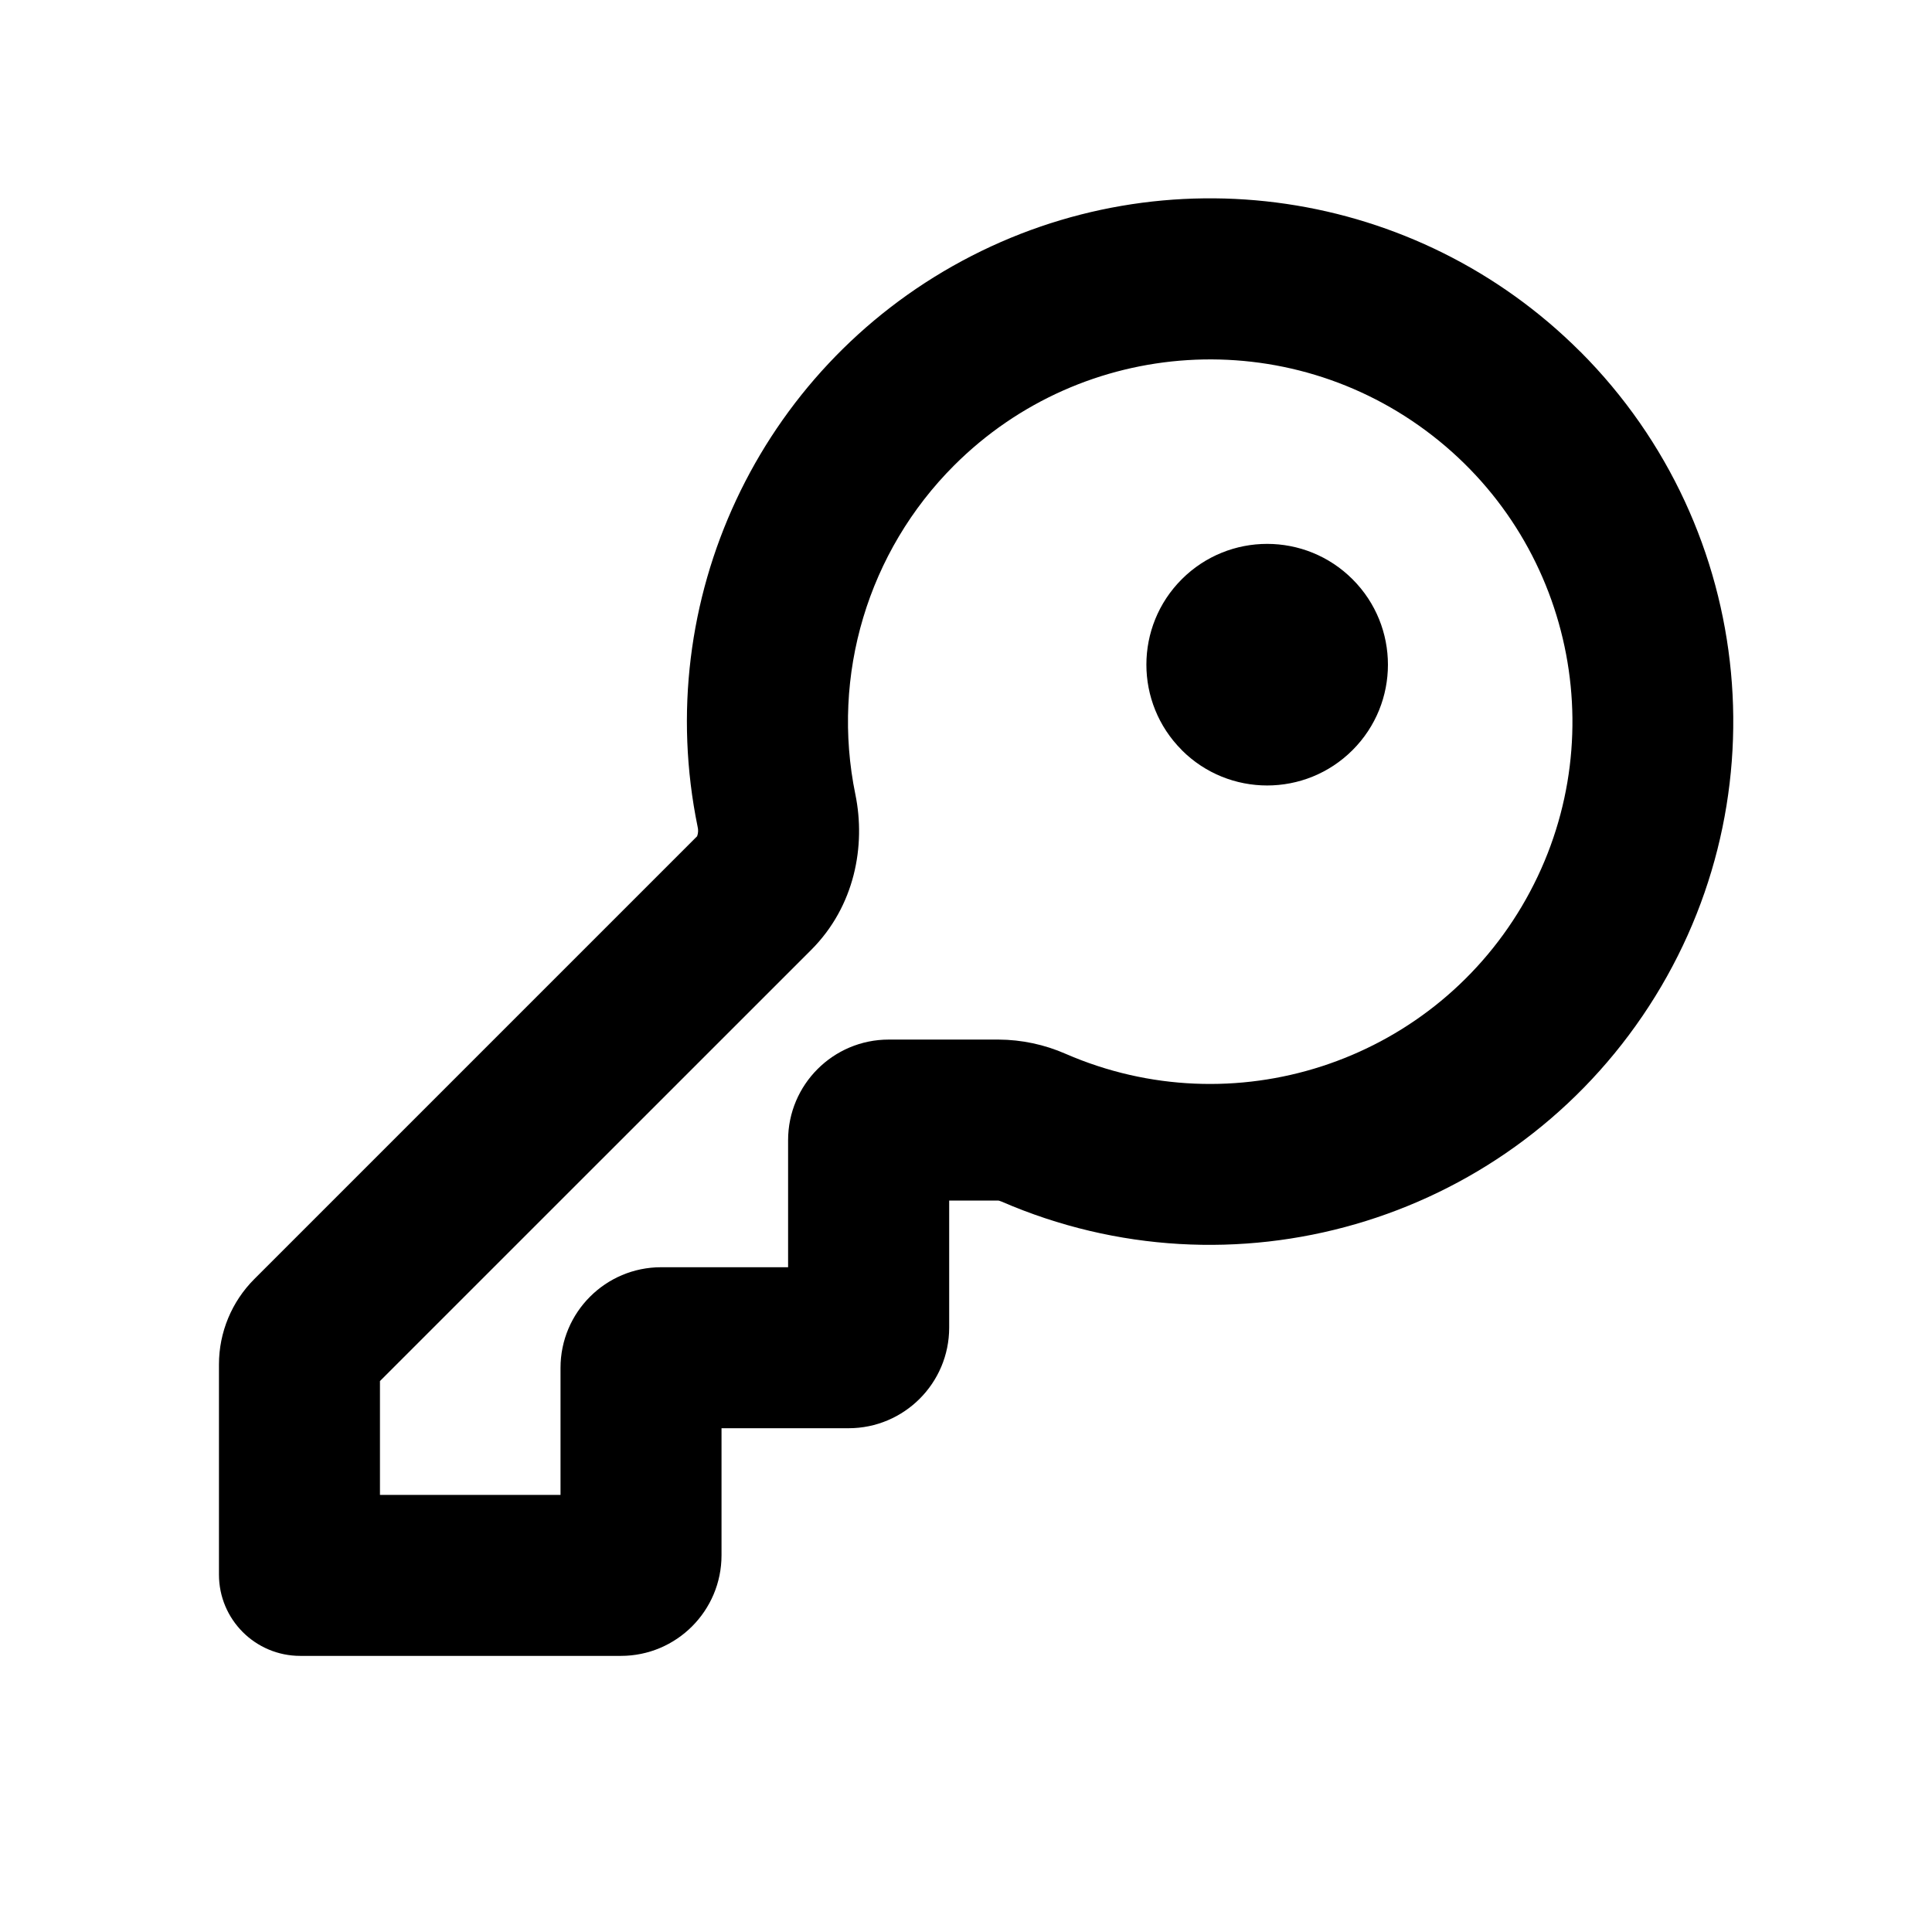
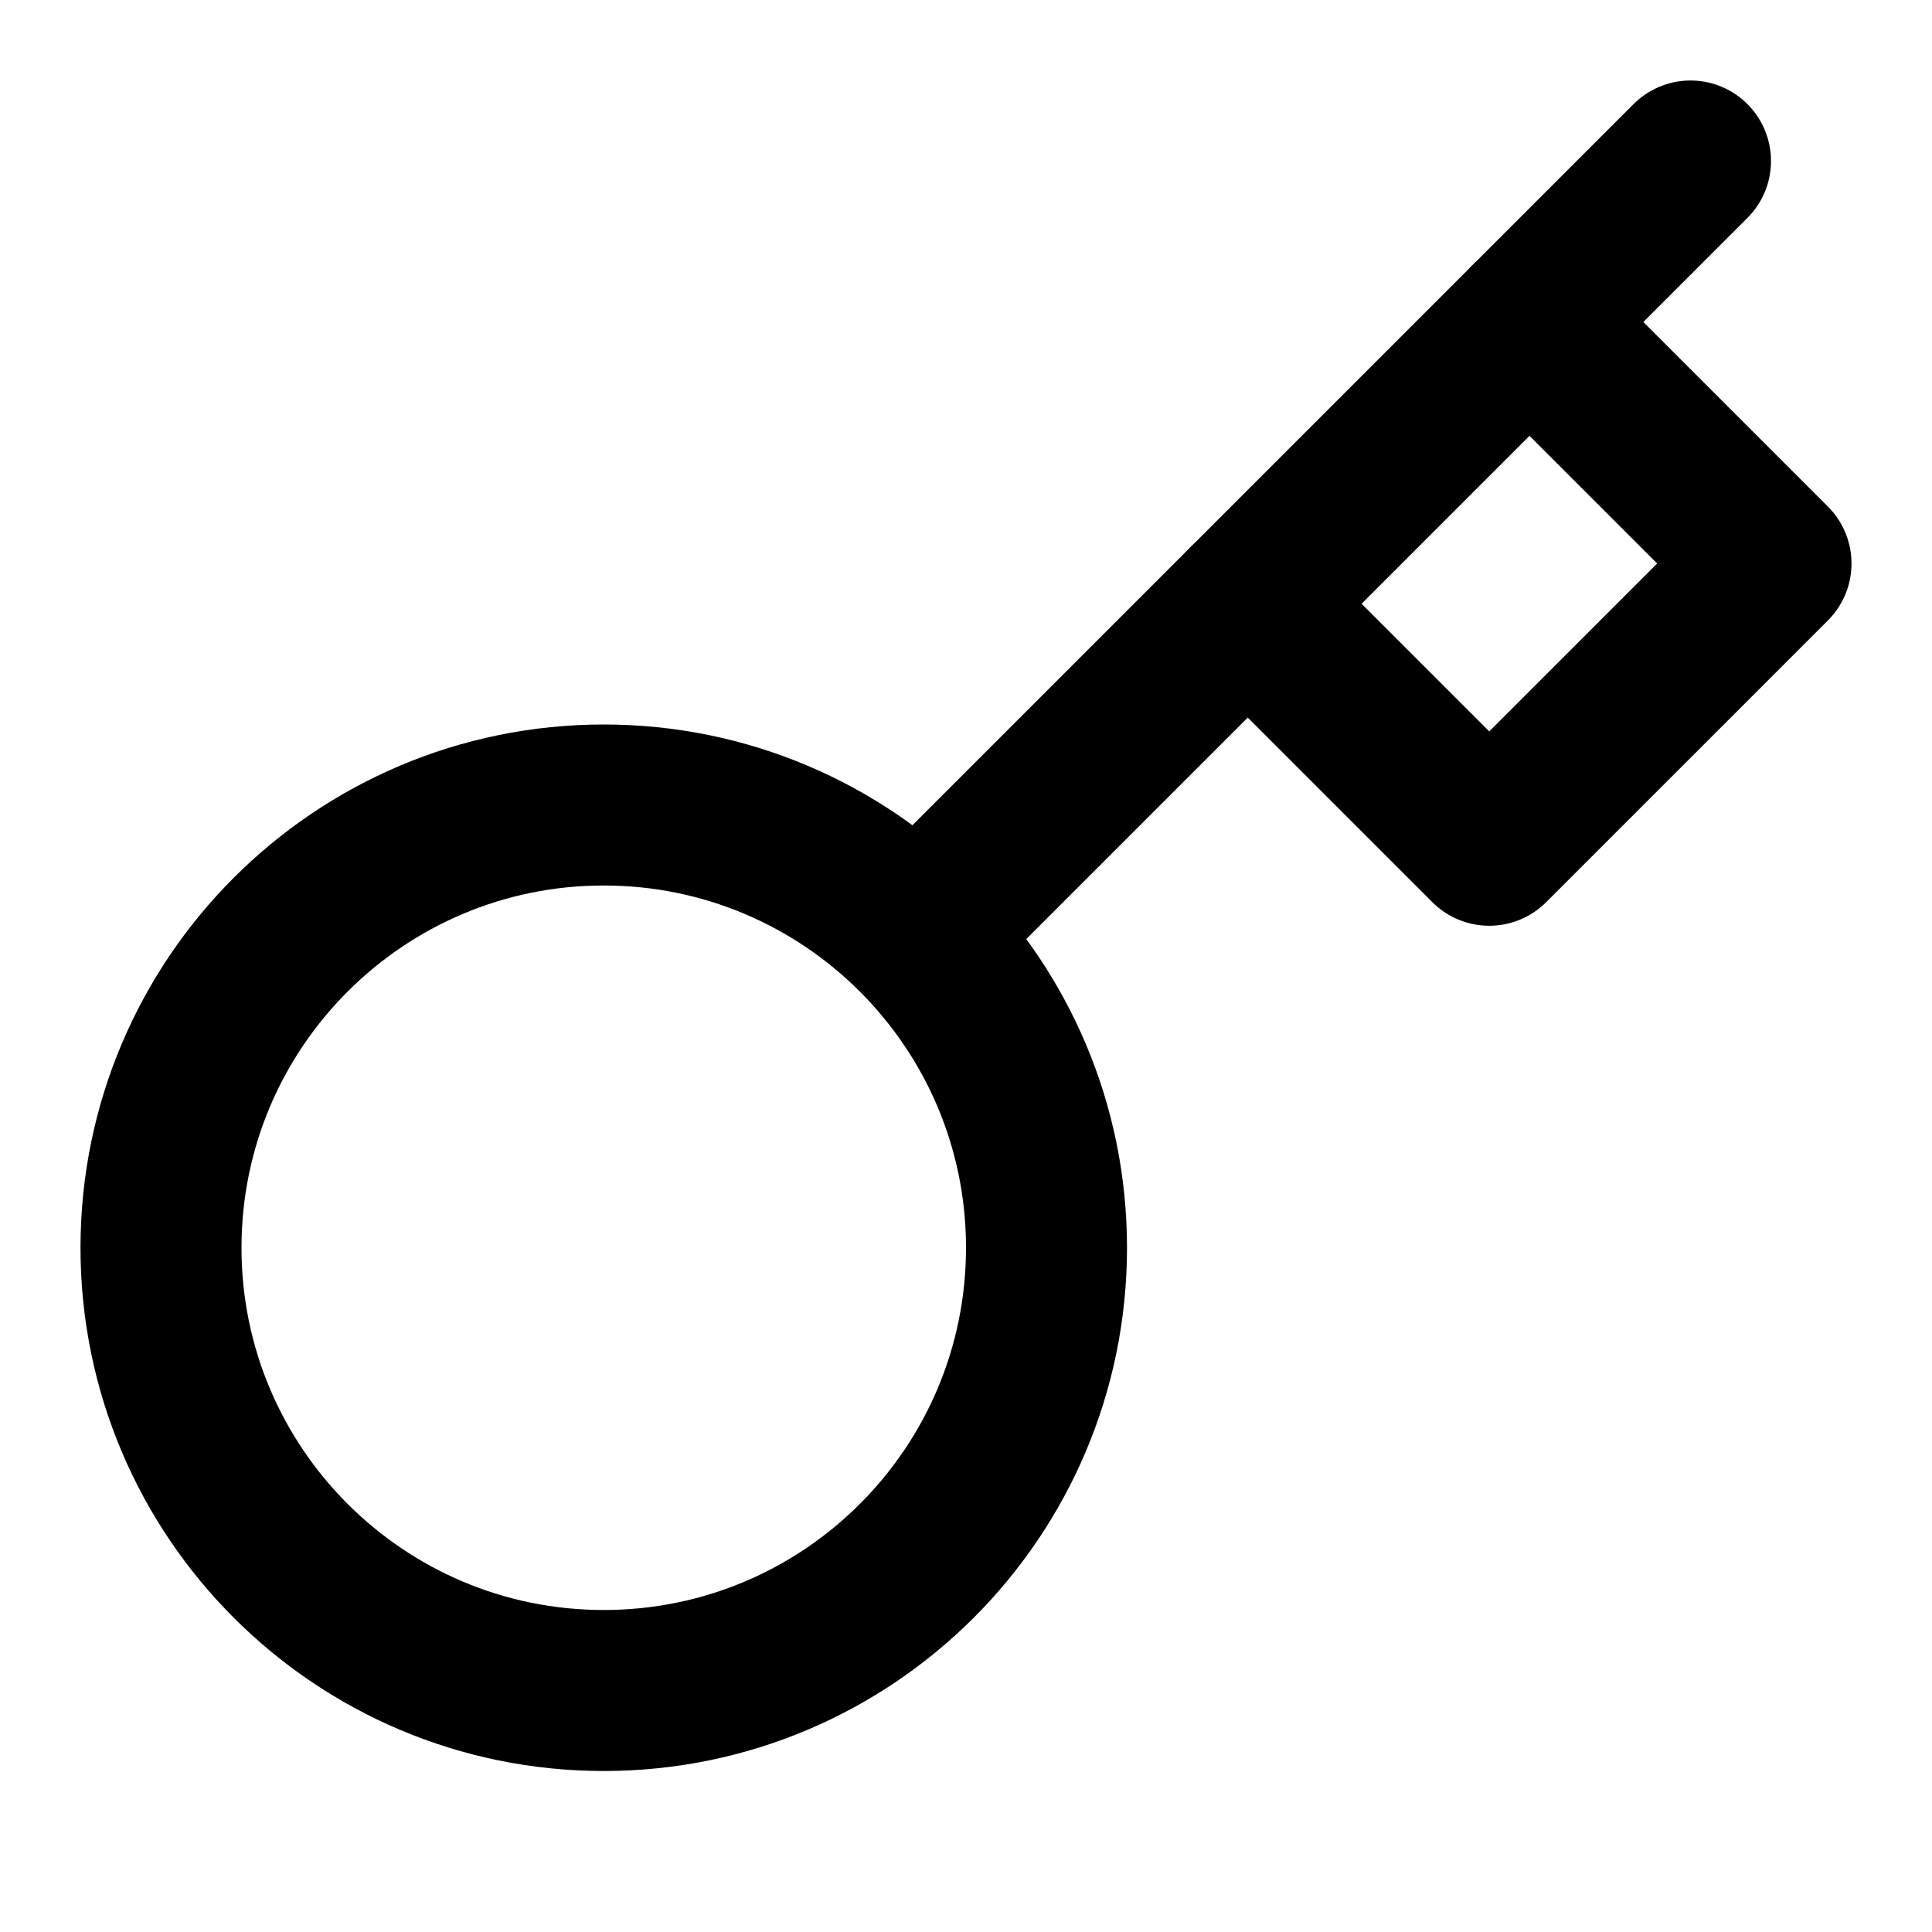
- <svg xmlns="http://www.w3.org/2000/svg" width="32" height="32" viewBox="0 0 24 24">
-   <g fill="none" fill-rule="evenodd">
-     <path d="m12.593 23.258l-.011.002l-.071.035l-.02.004l-.014-.004l-.071-.035q-.016-.005-.024.005l-.004.01l-.017.428l.005.02l.01.013l.104.074l.015.004l.012-.004l.104-.074l.012-.016l.004-.017l-.017-.427q-.004-.016-.017-.018m.265-.113l-.013.002l-.185.093l-.01.01l-.003.011l.018.43l.005.012l.008.007l.201.093q.019.005.029-.008l.004-.014l-.034-.614q-.005-.018-.02-.022m-.715.002a.02.02 0 0 0-.027.006l-.006.014l-.034.614q.001.018.017.024l.015-.002l.201-.093l.01-.008l.004-.011l.017-.43l-.003-.012l-.01-.01z" />
-     <path fill="currentColor" d="M11.852 5.782a4.5 4.5 0 1 1 1.388 7.31a2.1 2.1 0 0 0-.837-.178H11.04c-.69 0-1.25.56-1.25 1.25v1.578H8.213c-.69 0-1.25.56-1.25 1.25v1.578H4.72v-1.414l5.356-5.355c.544-.544.68-1.296.55-1.931a4.5 4.5 0 0 1 1.226-4.088m7.778-1.414A6.5 6.5 0 0 0 8.666 10.27a.2.2 0 0 1-.006.118l-5.5 5.5a1.5 1.5 0 0 0-.44 1.061v2.611c0 .558.452 1.01 1.01 1.01h3.983c.69 0 1.25-.56 1.25-1.25v-1.578h1.578c.69 0 1.25-.56 1.25-1.25v-1.578h.61q.003-.002.042.013a6.502 6.502 0 0 0 7.187-10.56Zm-4.95 4.95a1.5 1.5 0 1 0 2.122-2.122a1.5 1.5 0 0 0-2.122 2.121Z" />
-   </g>
+ <svg xmlns="http://www.w3.org/2000/svg" viewBox="0 0 24 24" fill="none" stroke="currentColor" stroke-width="2" stroke-linecap="round" stroke-linejoin="round">
+   <circle cx="7.5" cy="15.5" r="5.5" />
+   <path d="m21 2-9.6 9.6" />
+   <path d="m15.5 7.5 3 3L22 7l-3-3" />
</svg>
